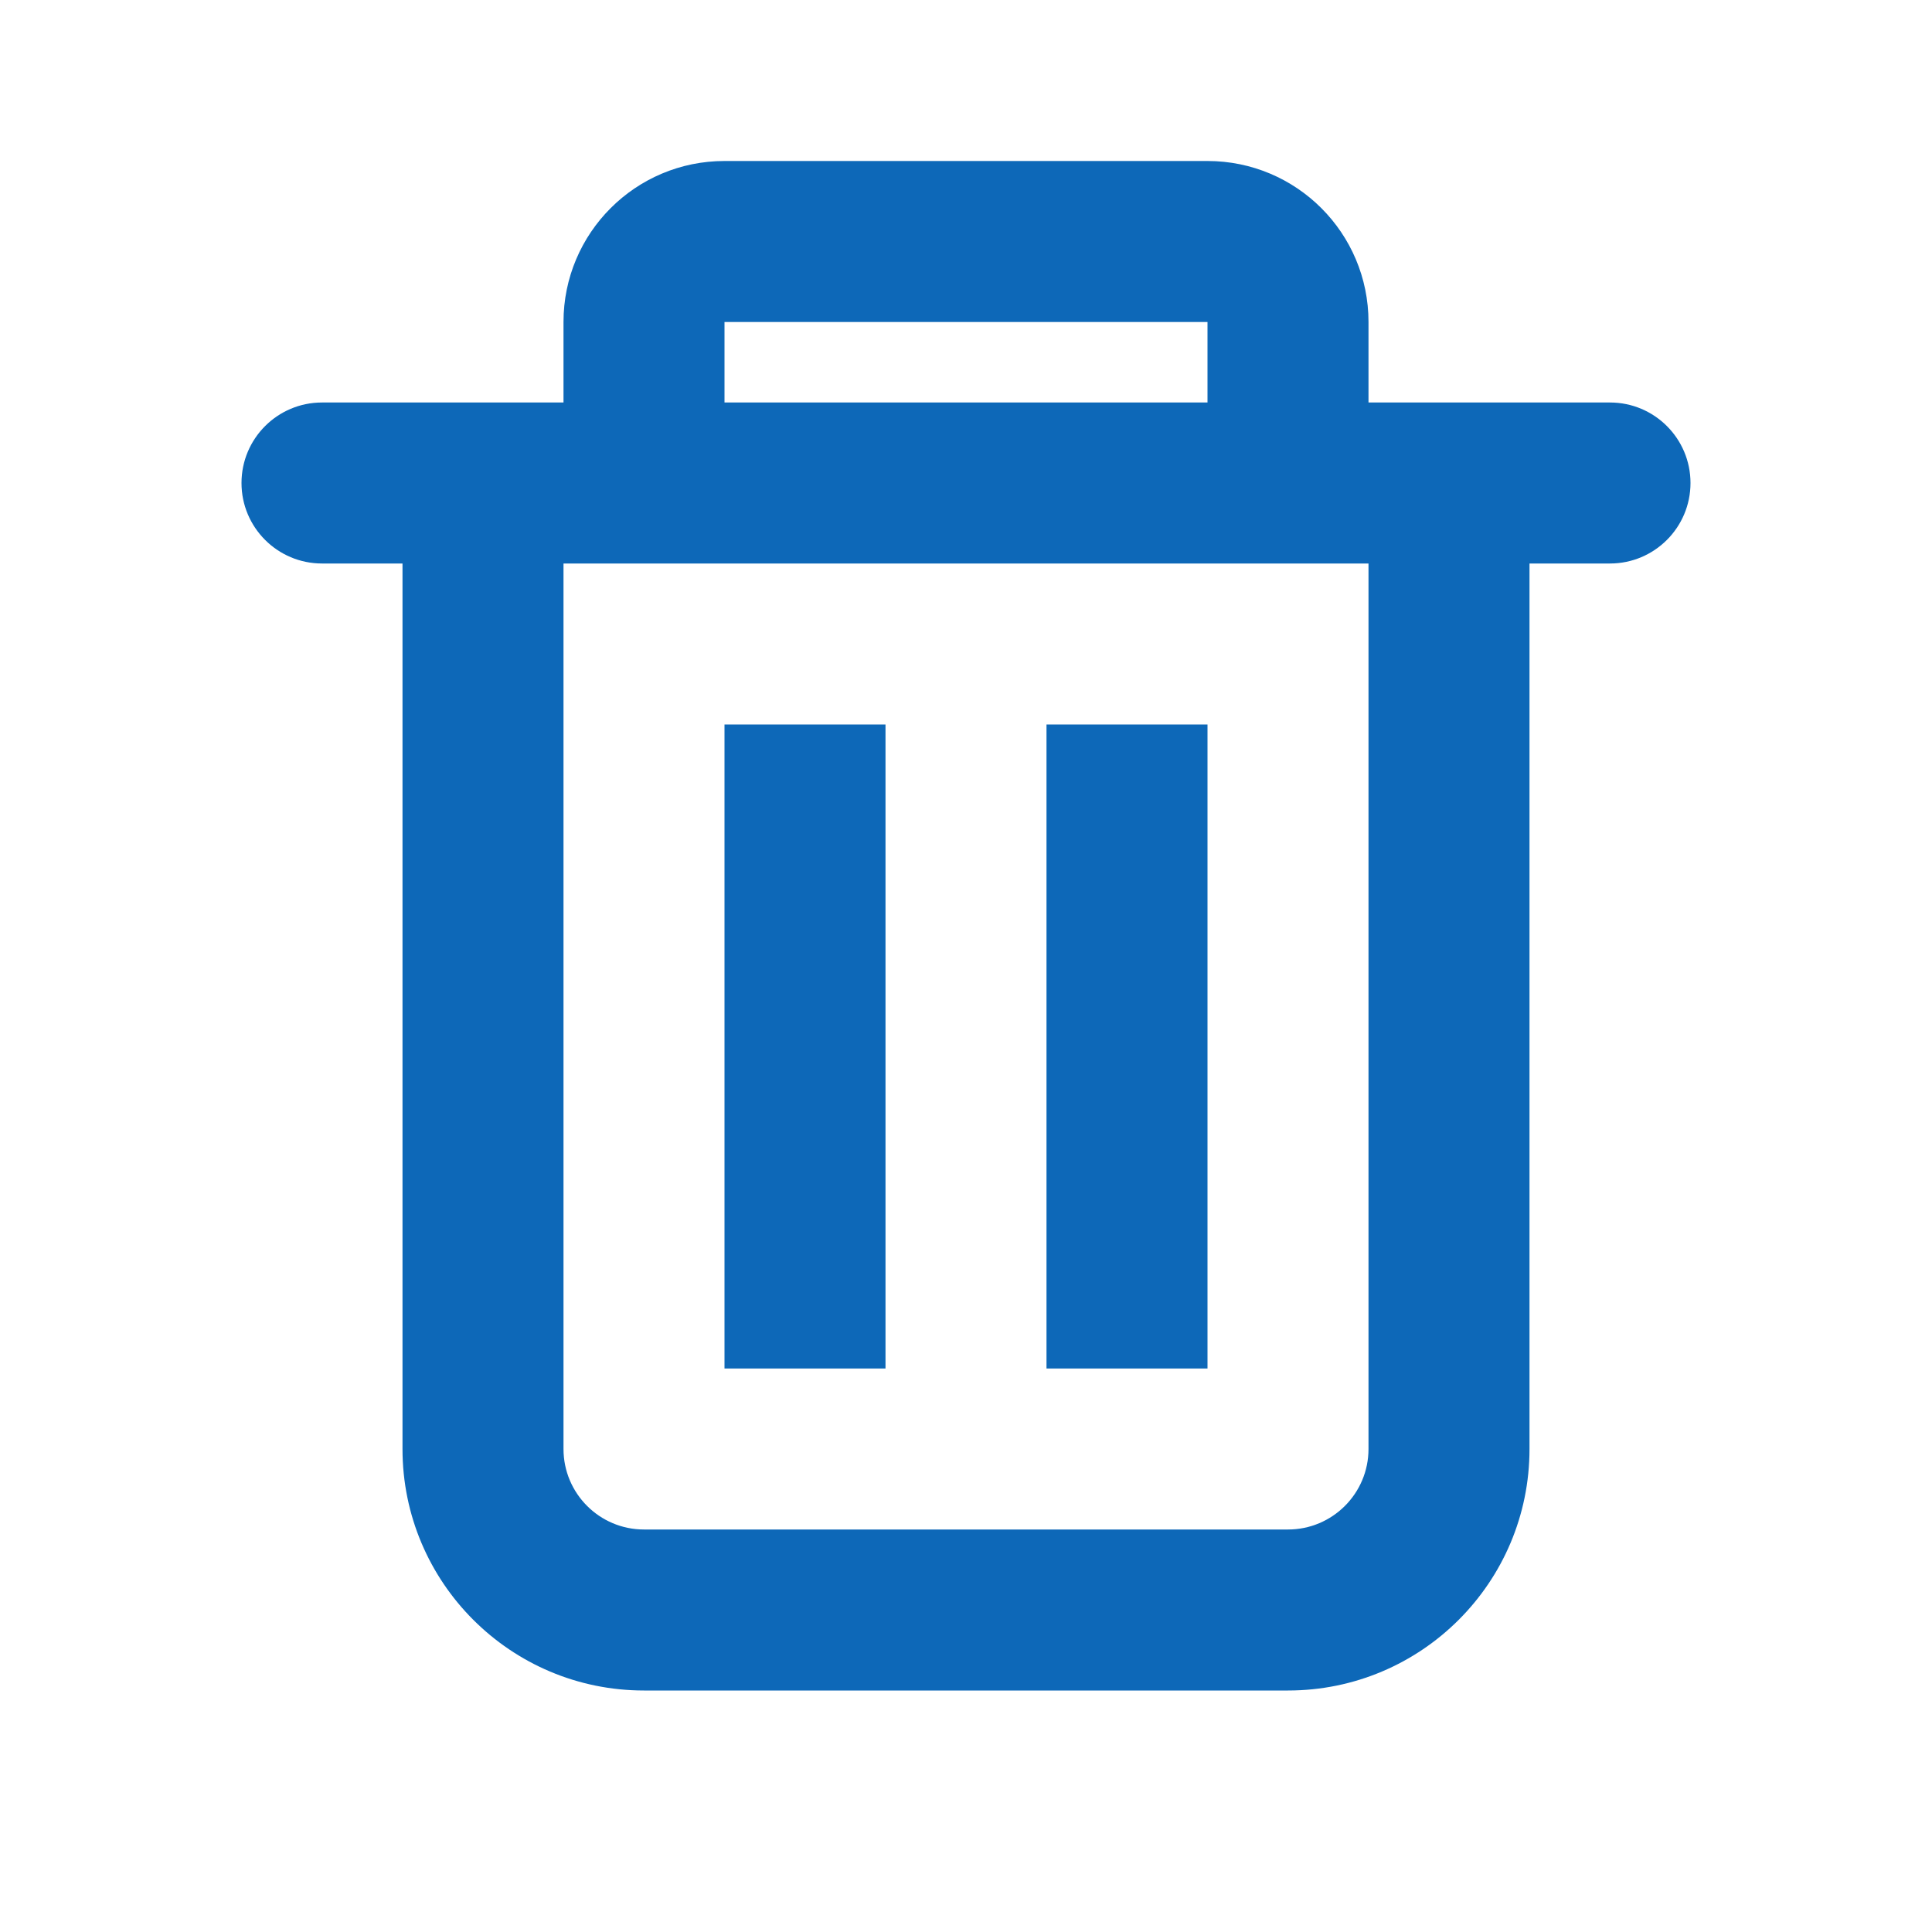
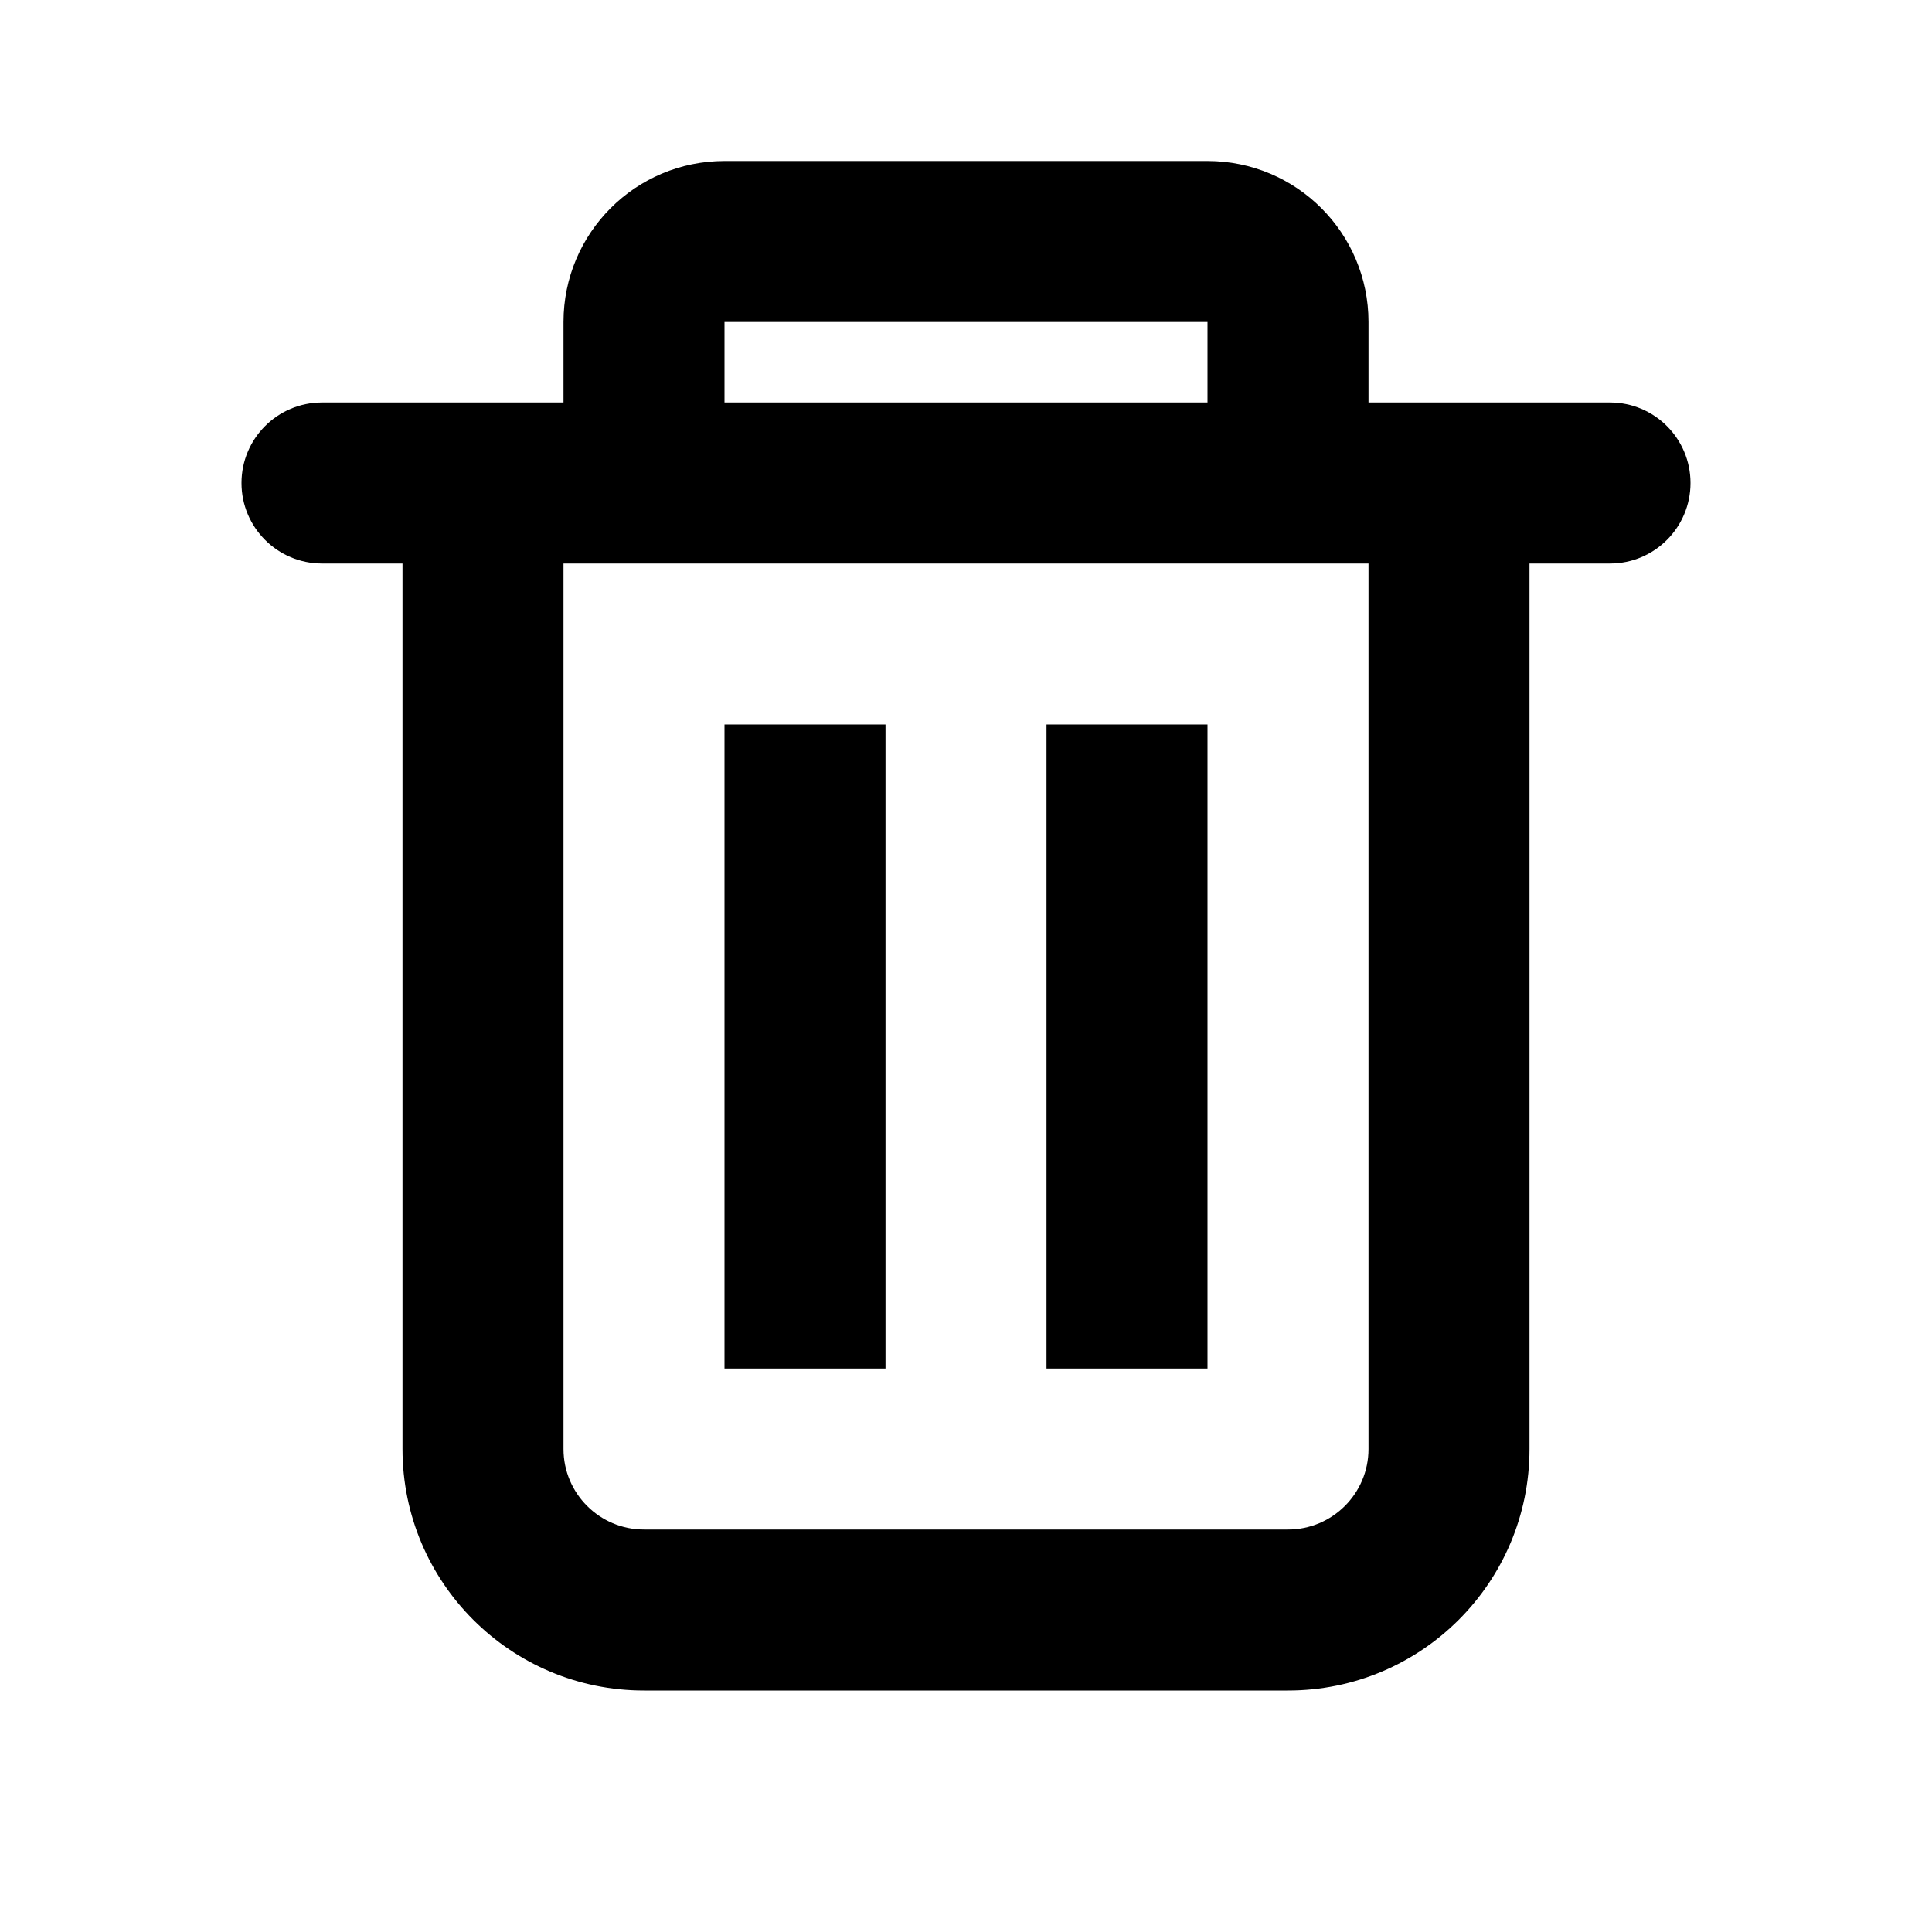
<svg xmlns="http://www.w3.org/2000/svg" width="24" height="24" viewbox="0 0 24 24" fill="none">
-   <path fill-rule="evenodd" clip-rule="evenodd" d="M17 5V4C17 2.895 16.105 2 15 2H9C7.895 2 7 2.895 7 4V5H4C3.448 5 3 5.448 3 6C3 6.552 3.448 7 4 7H5V18C5 19.657 6.343 21 8 21H16C17.657 21 19 19.657 19 18V7H20C20.552 7 21 6.552 21 6C21 5.448 20.552 5 20 5H17ZM15 4H9V5H15V4ZM17 7H7V18C7 18.552 7.448 19 8 19H16C16.552 19 17 18.552 17 18V7Z" fill="#0d68b8" />
-   <path d="M9 9H11V17H9V9Z" fill="#0d68b8" />
-   <path d="M13 9H15V17H13V9Z" fill="#0d68b8" />
+   <path fill-rule="evenodd" clip-rule="evenodd" d="M17 5V4C17 2.895 16.105 2 15 2H9C7.895 2 7 2.895 7 4V5H4C3.448 5 3 5.448 3 6C3 6.552 3.448 7 4 7H5V18C5 19.657 6.343 21 8 21H16C17.657 21 19 19.657 19 18V7H20C20.552 7 21 6.552 21 6C21 5.448 20.552 5 20 5H17ZM15 4H9V5H15V4ZM17 7H7V18C7 18.552 7.448 19 8 19H16C16.552 19 17 18.552 17 18V7Z" fill="currentColor" />
+   <path d="M9 9H11V17H9V9Z" fill="currentColor" />
+   <path d="M13 9H15V17H13V9Z" fill="currentColor" />
</svg>
